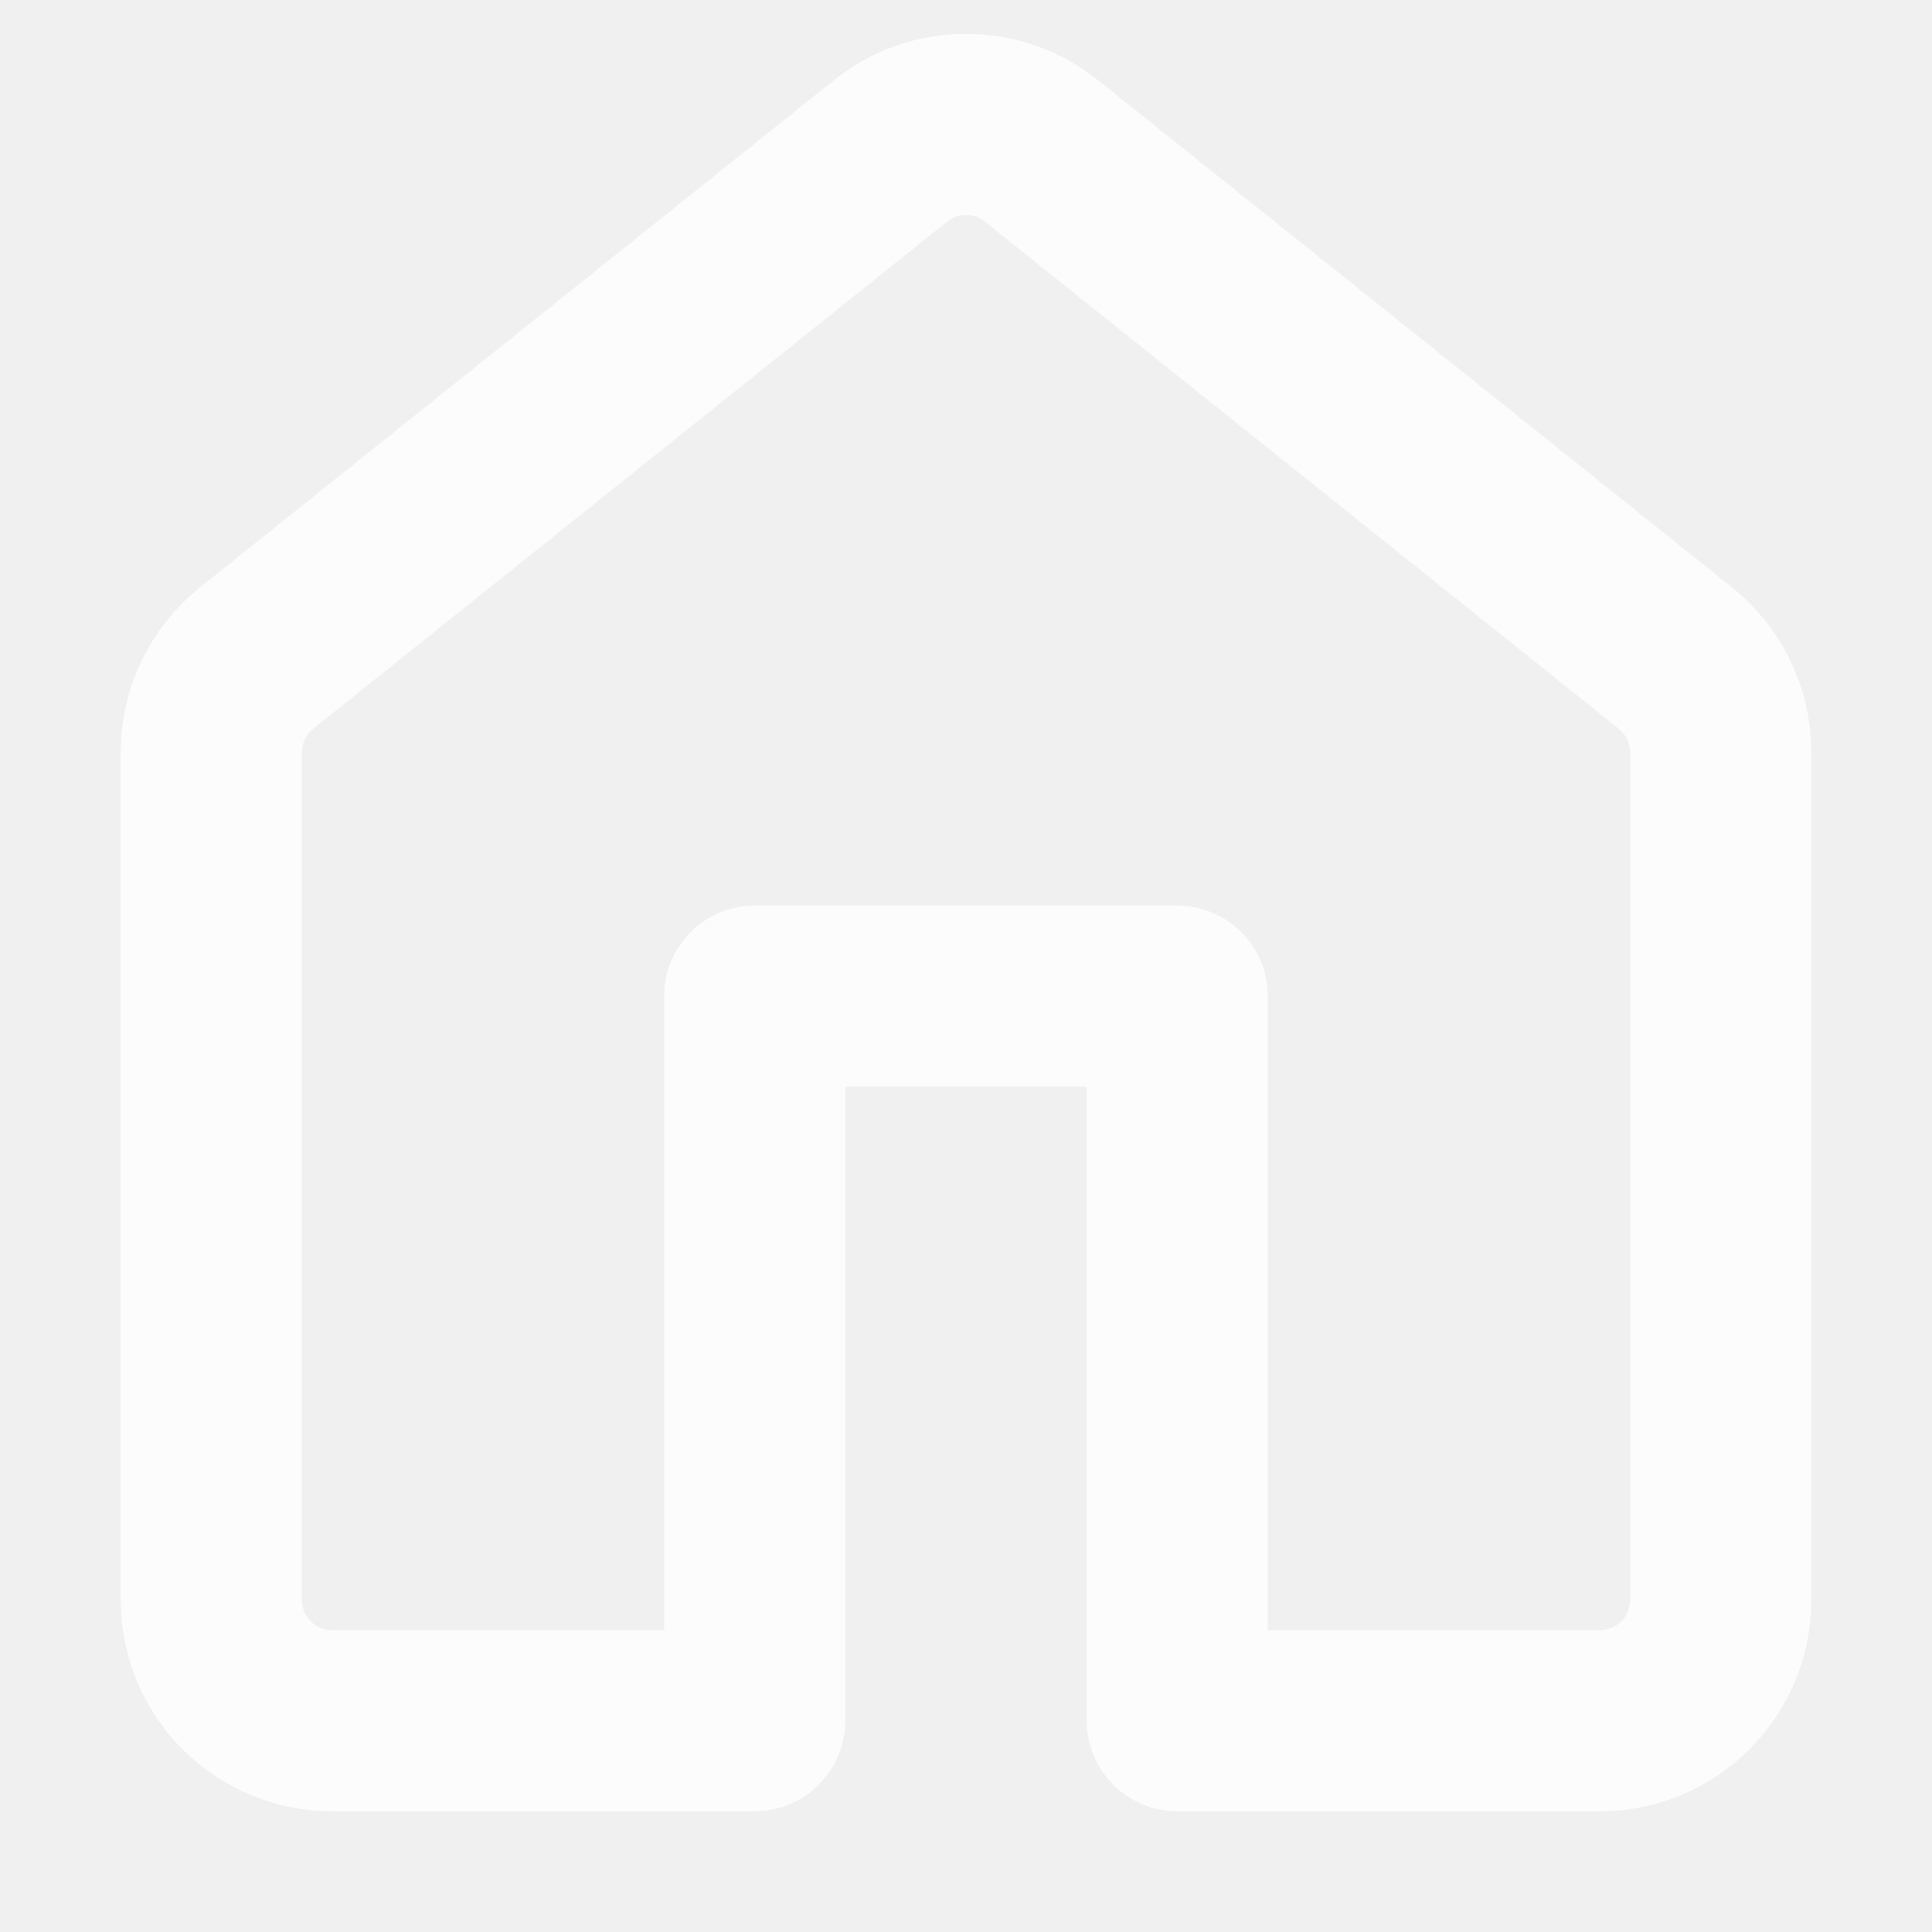
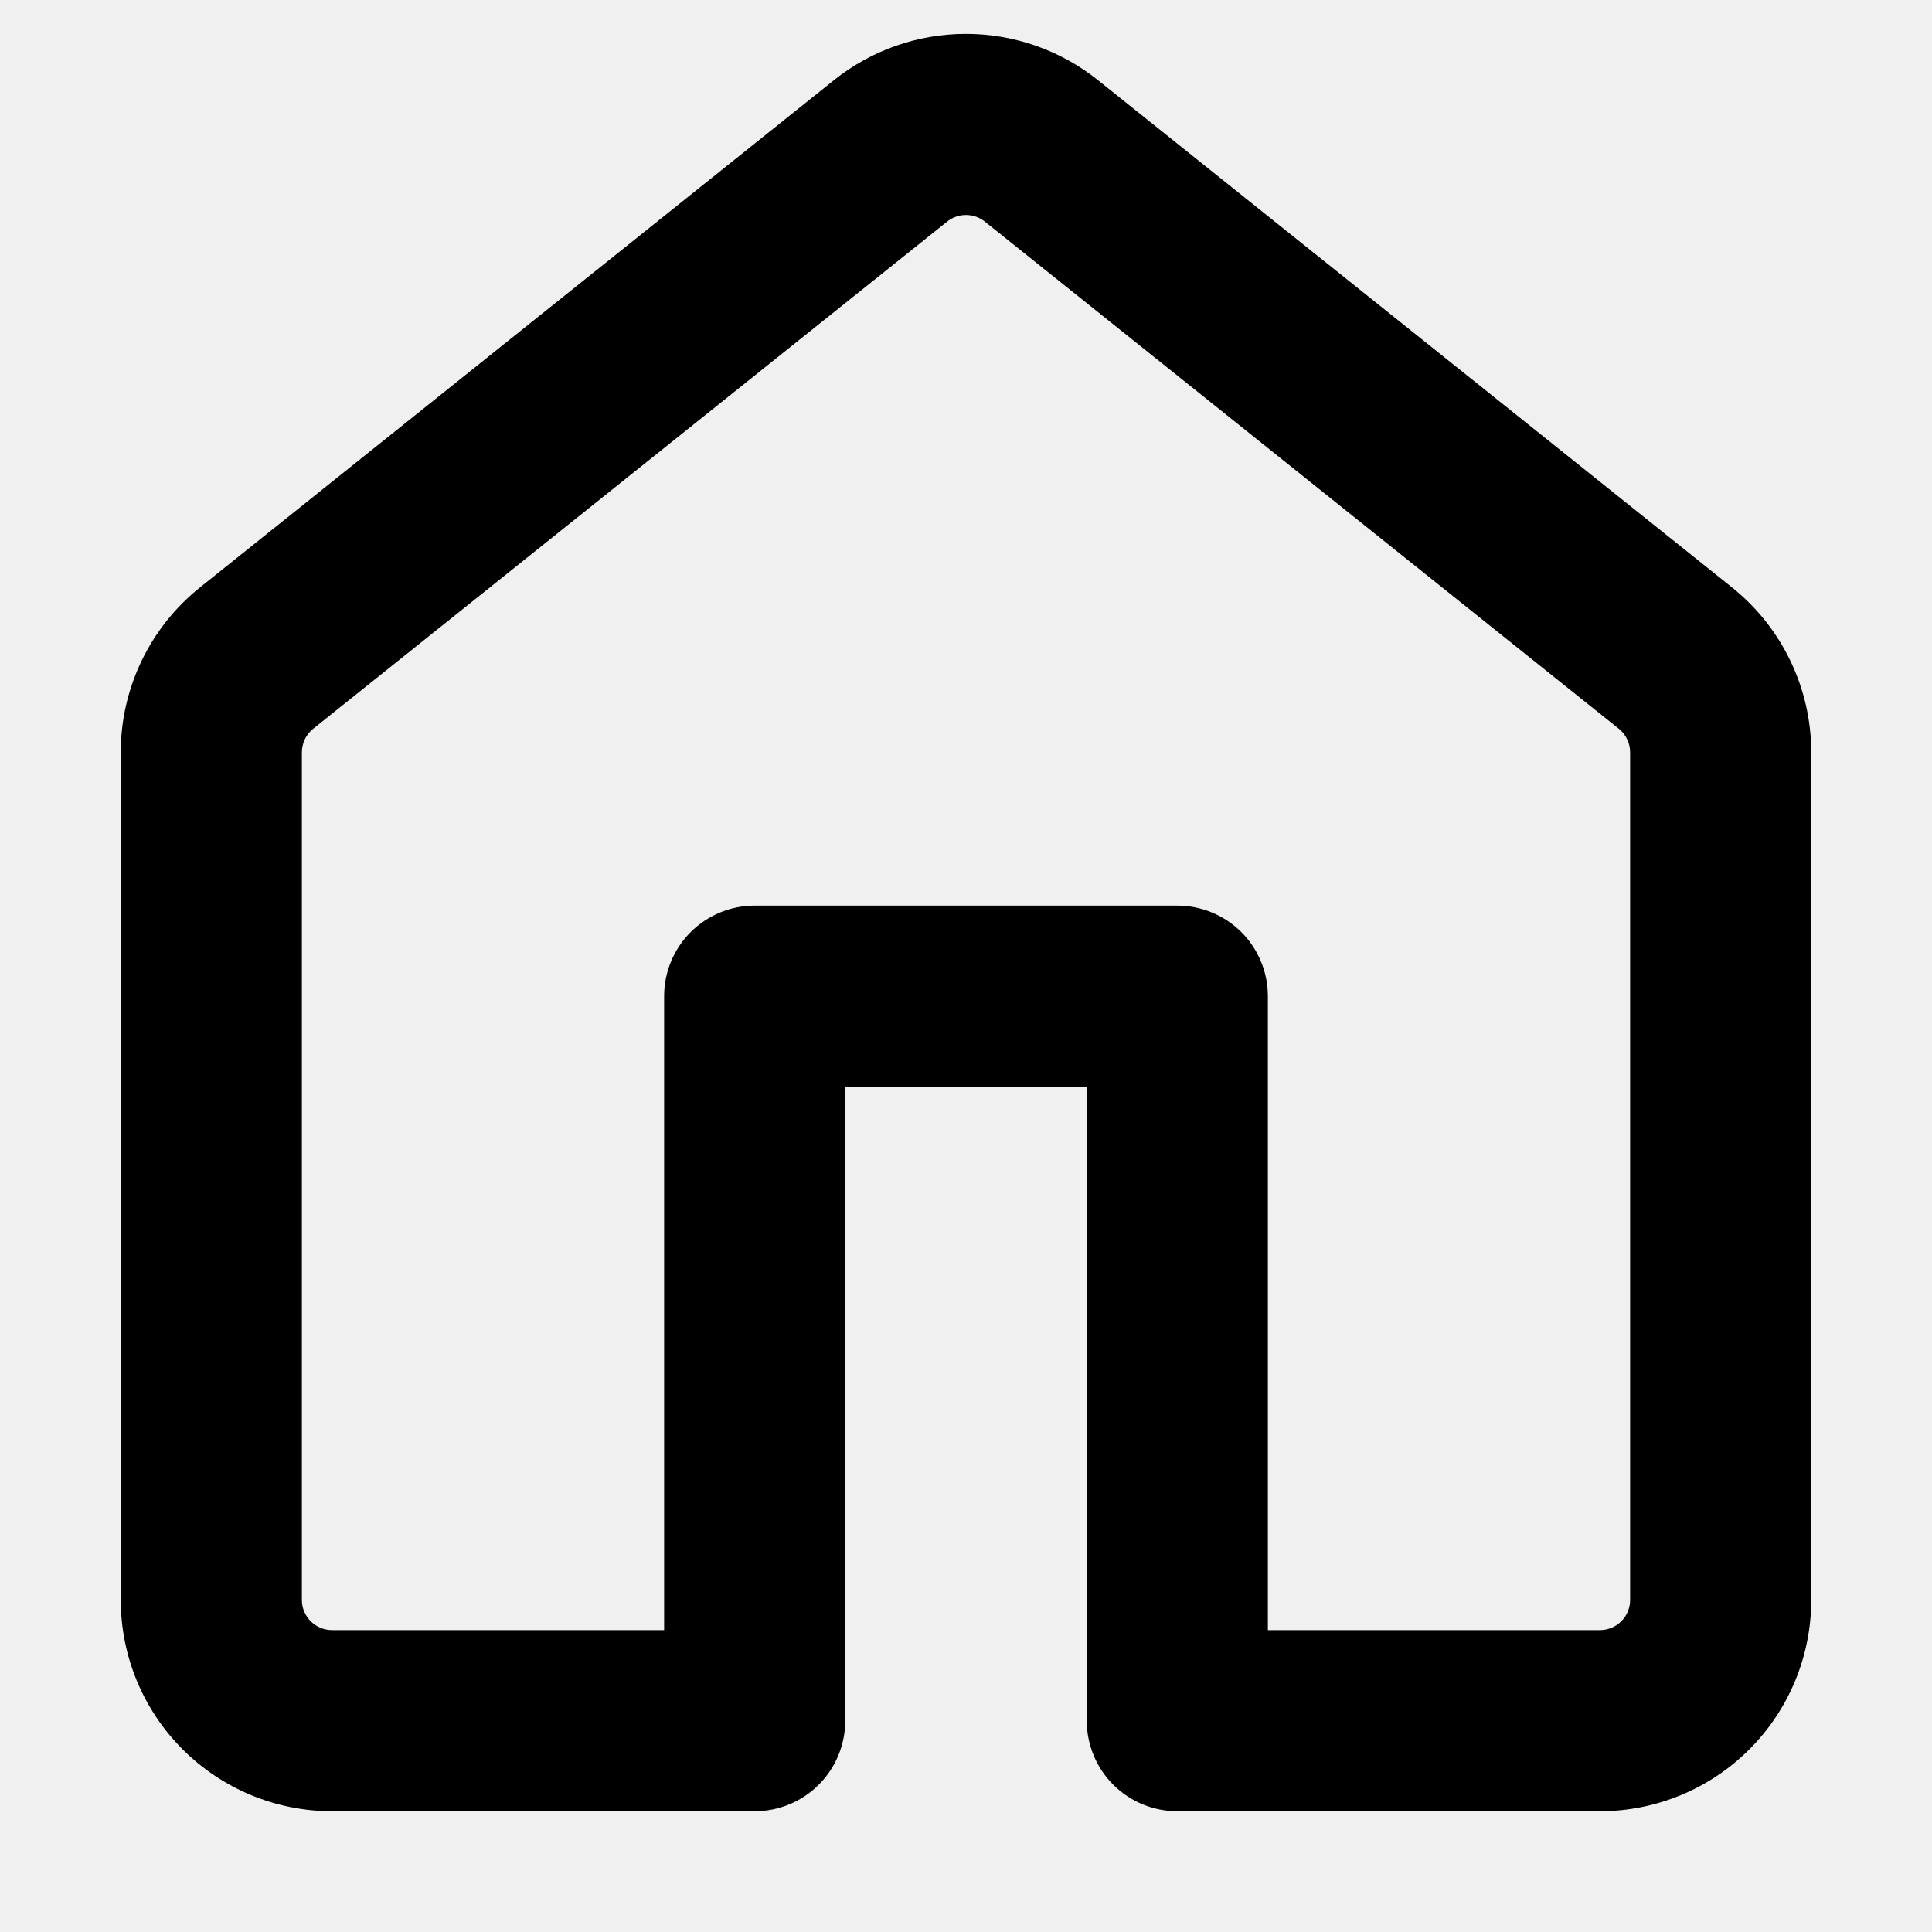
- <svg xmlns="http://www.w3.org/2000/svg" width="32" height="32" viewBox="0 0 32 32" fill="none">
-   <path d="M13.812 1.328C14.433 0.831 15.204 0.561 15.999 0.561C16.794 0.561 17.565 0.831 18.186 1.328L28.686 9.728C29.516 10.392 30 11.398 30 12.462V26.5C30 27.428 29.631 28.319 28.975 28.975C28.319 29.631 27.428 30 26.5 30H19.5C19.102 30 18.721 29.842 18.439 29.561C18.158 29.279 18 28.898 18 28.5V18H14V28.5C14 28.898 13.842 29.279 13.561 29.561C13.279 29.842 12.898 30 12.5 30H5.5C4.572 30 3.682 29.631 3.025 28.975C2.369 28.319 2 27.428 2 26.5V12.46C2 11.398 2.484 10.392 3.314 9.728L13.812 1.328ZM16.312 3.67C16.223 3.599 16.113 3.561 16 3.561C15.887 3.561 15.777 3.599 15.688 3.67L5.188 12.07C5.129 12.117 5.082 12.177 5.049 12.245C5.017 12.312 5 12.387 5 12.462V26.5C5 26.776 5.224 27 5.5 27H11V16.5C11 16.102 11.158 15.721 11.439 15.439C11.721 15.158 12.102 15 12.5 15H19.5C19.898 15 20.279 15.158 20.561 15.439C20.842 15.721 21 16.102 21 16.5V27H26.5C26.633 27 26.76 26.947 26.854 26.854C26.947 26.76 27 26.633 27 26.5V12.46C27 12.385 26.983 12.311 26.95 12.244C26.918 12.176 26.871 12.117 26.812 12.07L16.312 3.67Z" fill="white" fill-opacity="0.8" />
+ <svg xmlns="http://www.w3.org/2000/svg" width="32" height="32" viewBox="0 0 32 32">
+   <path d="M13.812 1.328C14.433 0.831 15.204 0.561 15.999 0.561C16.794 0.561 17.565 0.831 18.186 1.328L28.686 9.728C29.516 10.392 30 11.398 30 12.462V26.5C30 27.428 29.631 28.319 28.975 28.975C28.319 29.631 27.428 30 26.5 30H19.5C19.102 30 18.721 29.842 18.439 29.561C18.158 29.279 18 28.898 18 28.5V18H14V28.5C14 28.898 13.842 29.279 13.561 29.561C13.279 29.842 12.898 30 12.5 30H5.5C4.572 30 3.682 29.631 3.025 28.975C2.369 28.319 2 27.428 2 26.5V12.46C2 11.398 2.484 10.392 3.314 9.728L13.812 1.328ZM16.312 3.67C16.223 3.599 16.113 3.561 16 3.561C15.887 3.561 15.777 3.599 15.688 3.67L5.188 12.07C5.129 12.117 5.082 12.177 5.049 12.245C5.017 12.312 5 12.387 5 12.462V26.5C5 26.776 5.224 27 5.5 27H11V16.5C11 16.102 11.158 15.721 11.439 15.439C11.721 15.158 12.102 15 12.5 15H19.5C19.898 15 20.279 15.158 20.561 15.439C20.842 15.721 21 16.102 21 16.5V27H26.5C26.633 27 26.76 26.947 26.854 26.854C26.947 26.76 27 26.633 27 26.5V12.46C27 12.385 26.983 12.311 26.95 12.244C26.918 12.176 26.871 12.117 26.812 12.07L16.312 3.67Z" fill="black" />
</svg>
